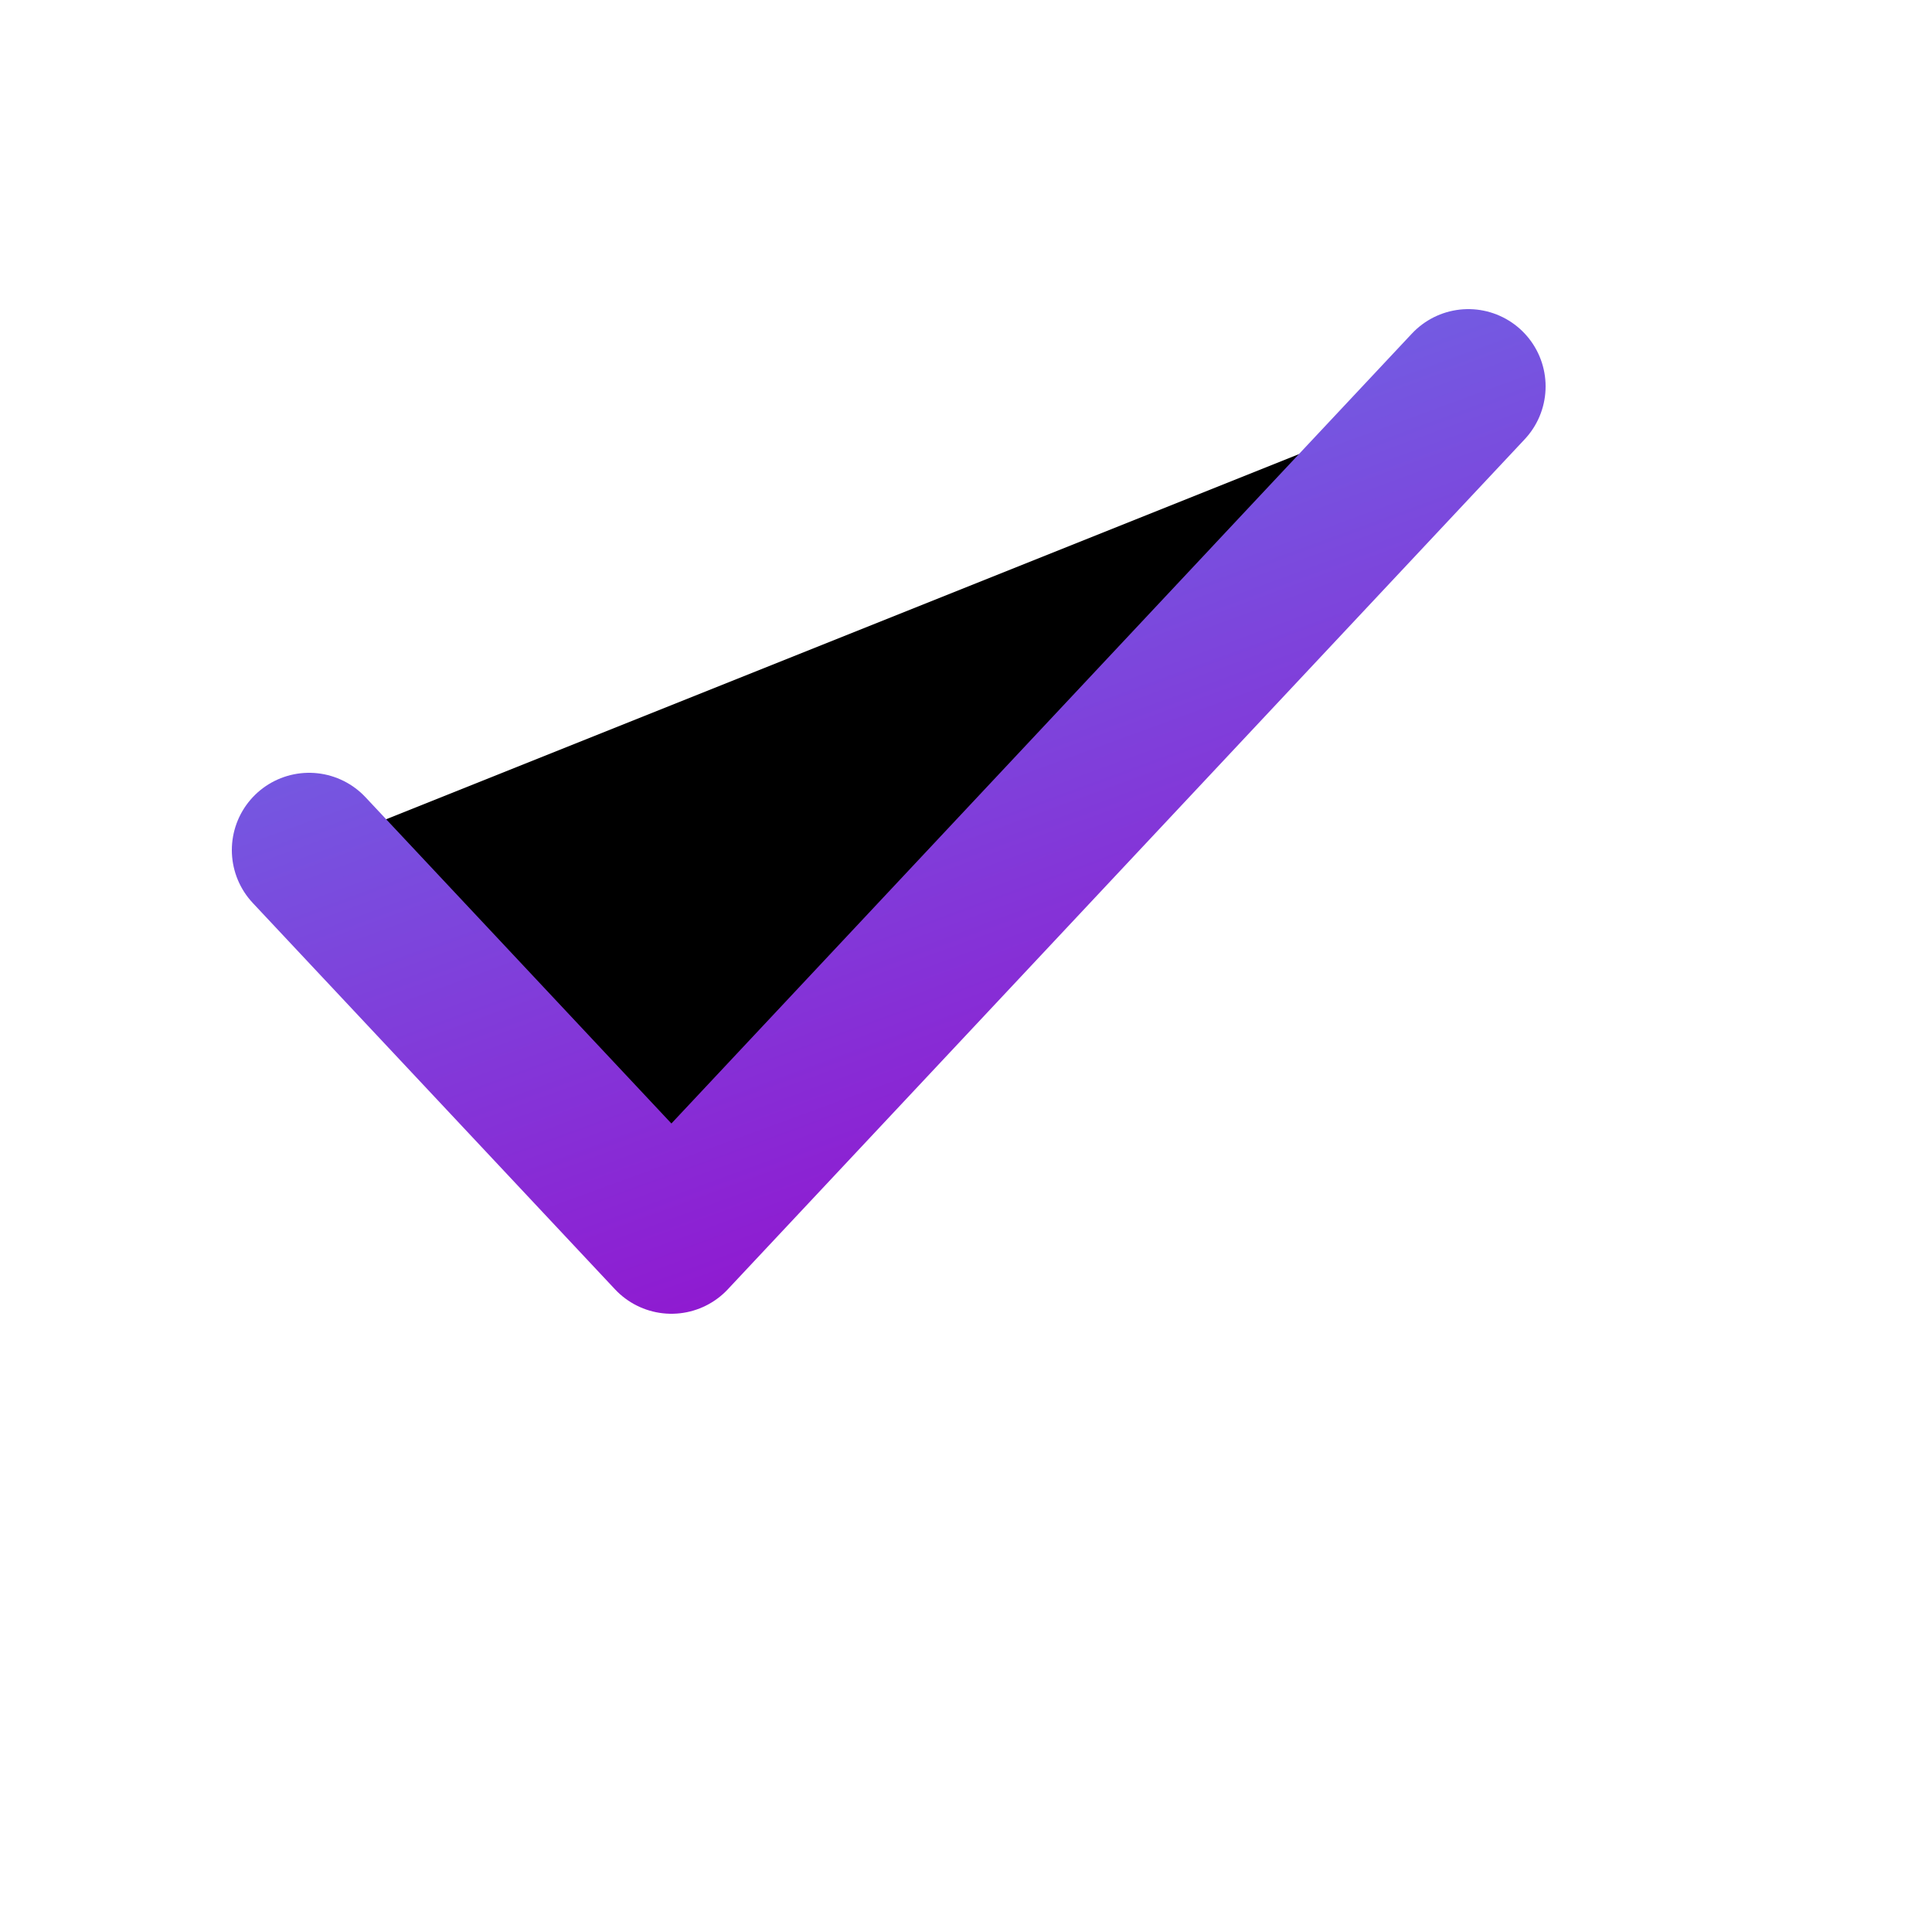
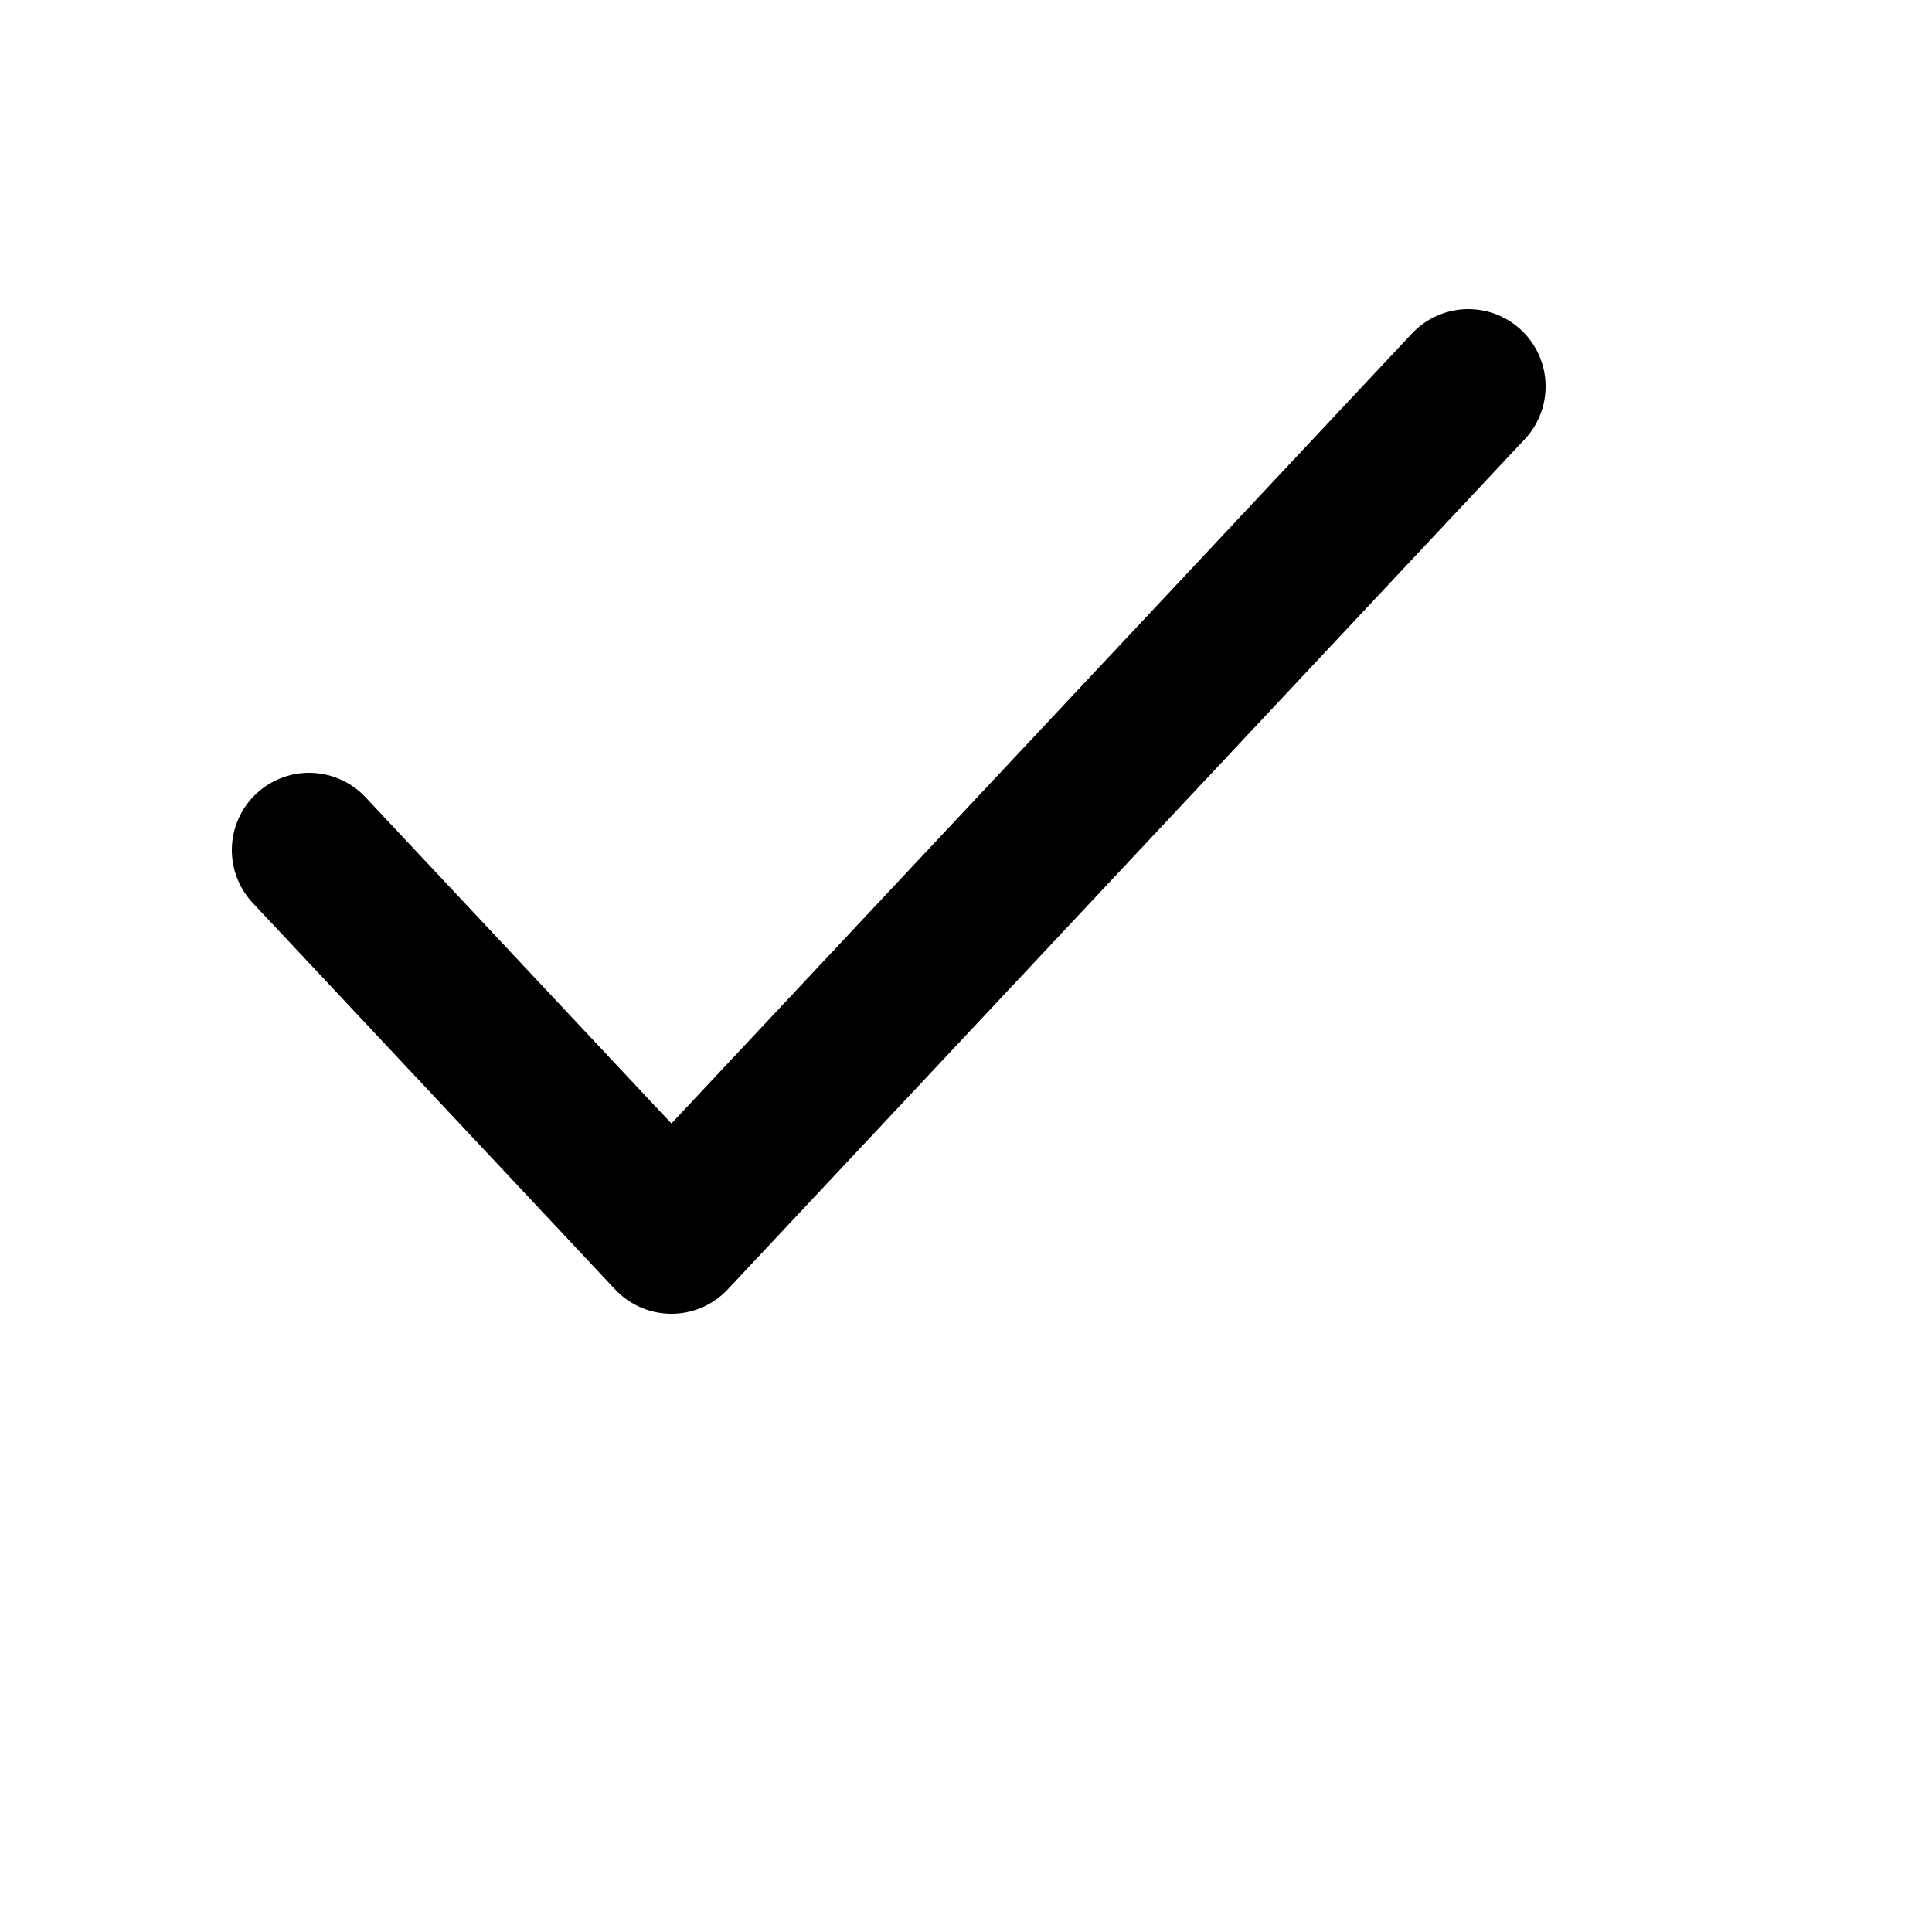
- <svg xmlns="http://www.w3.org/2000/svg" viewBox="0 0 25 25">
-   <path d="M19 5L8.688 16L4 11" stroke="url(#paint0_linear_176_9088)" stroke-width="2" stroke-linecap="round" stroke-linejoin="round" />
+ <svg xmlns="http://www.w3.org/2000/svg" viewBox="0 0 25 25" fill="none">
+   <path d="M19 5L8.688 16L4 11" stroke="currentColor" stroke-width="2" stroke-linecap="round" stroke-linejoin="round" />
  <defs>
    <linearGradient id="paint0_linear_176_9088" x1="-0.108" y1="-5.431" x2="9.076" y2="19.636" gradientUnits="userSpaceOnUse">
      <stop stop-color="#43CBFF" />
      <stop offset="1" stop-color="#9708CC" />
    </linearGradient>
  </defs>
</svg>
